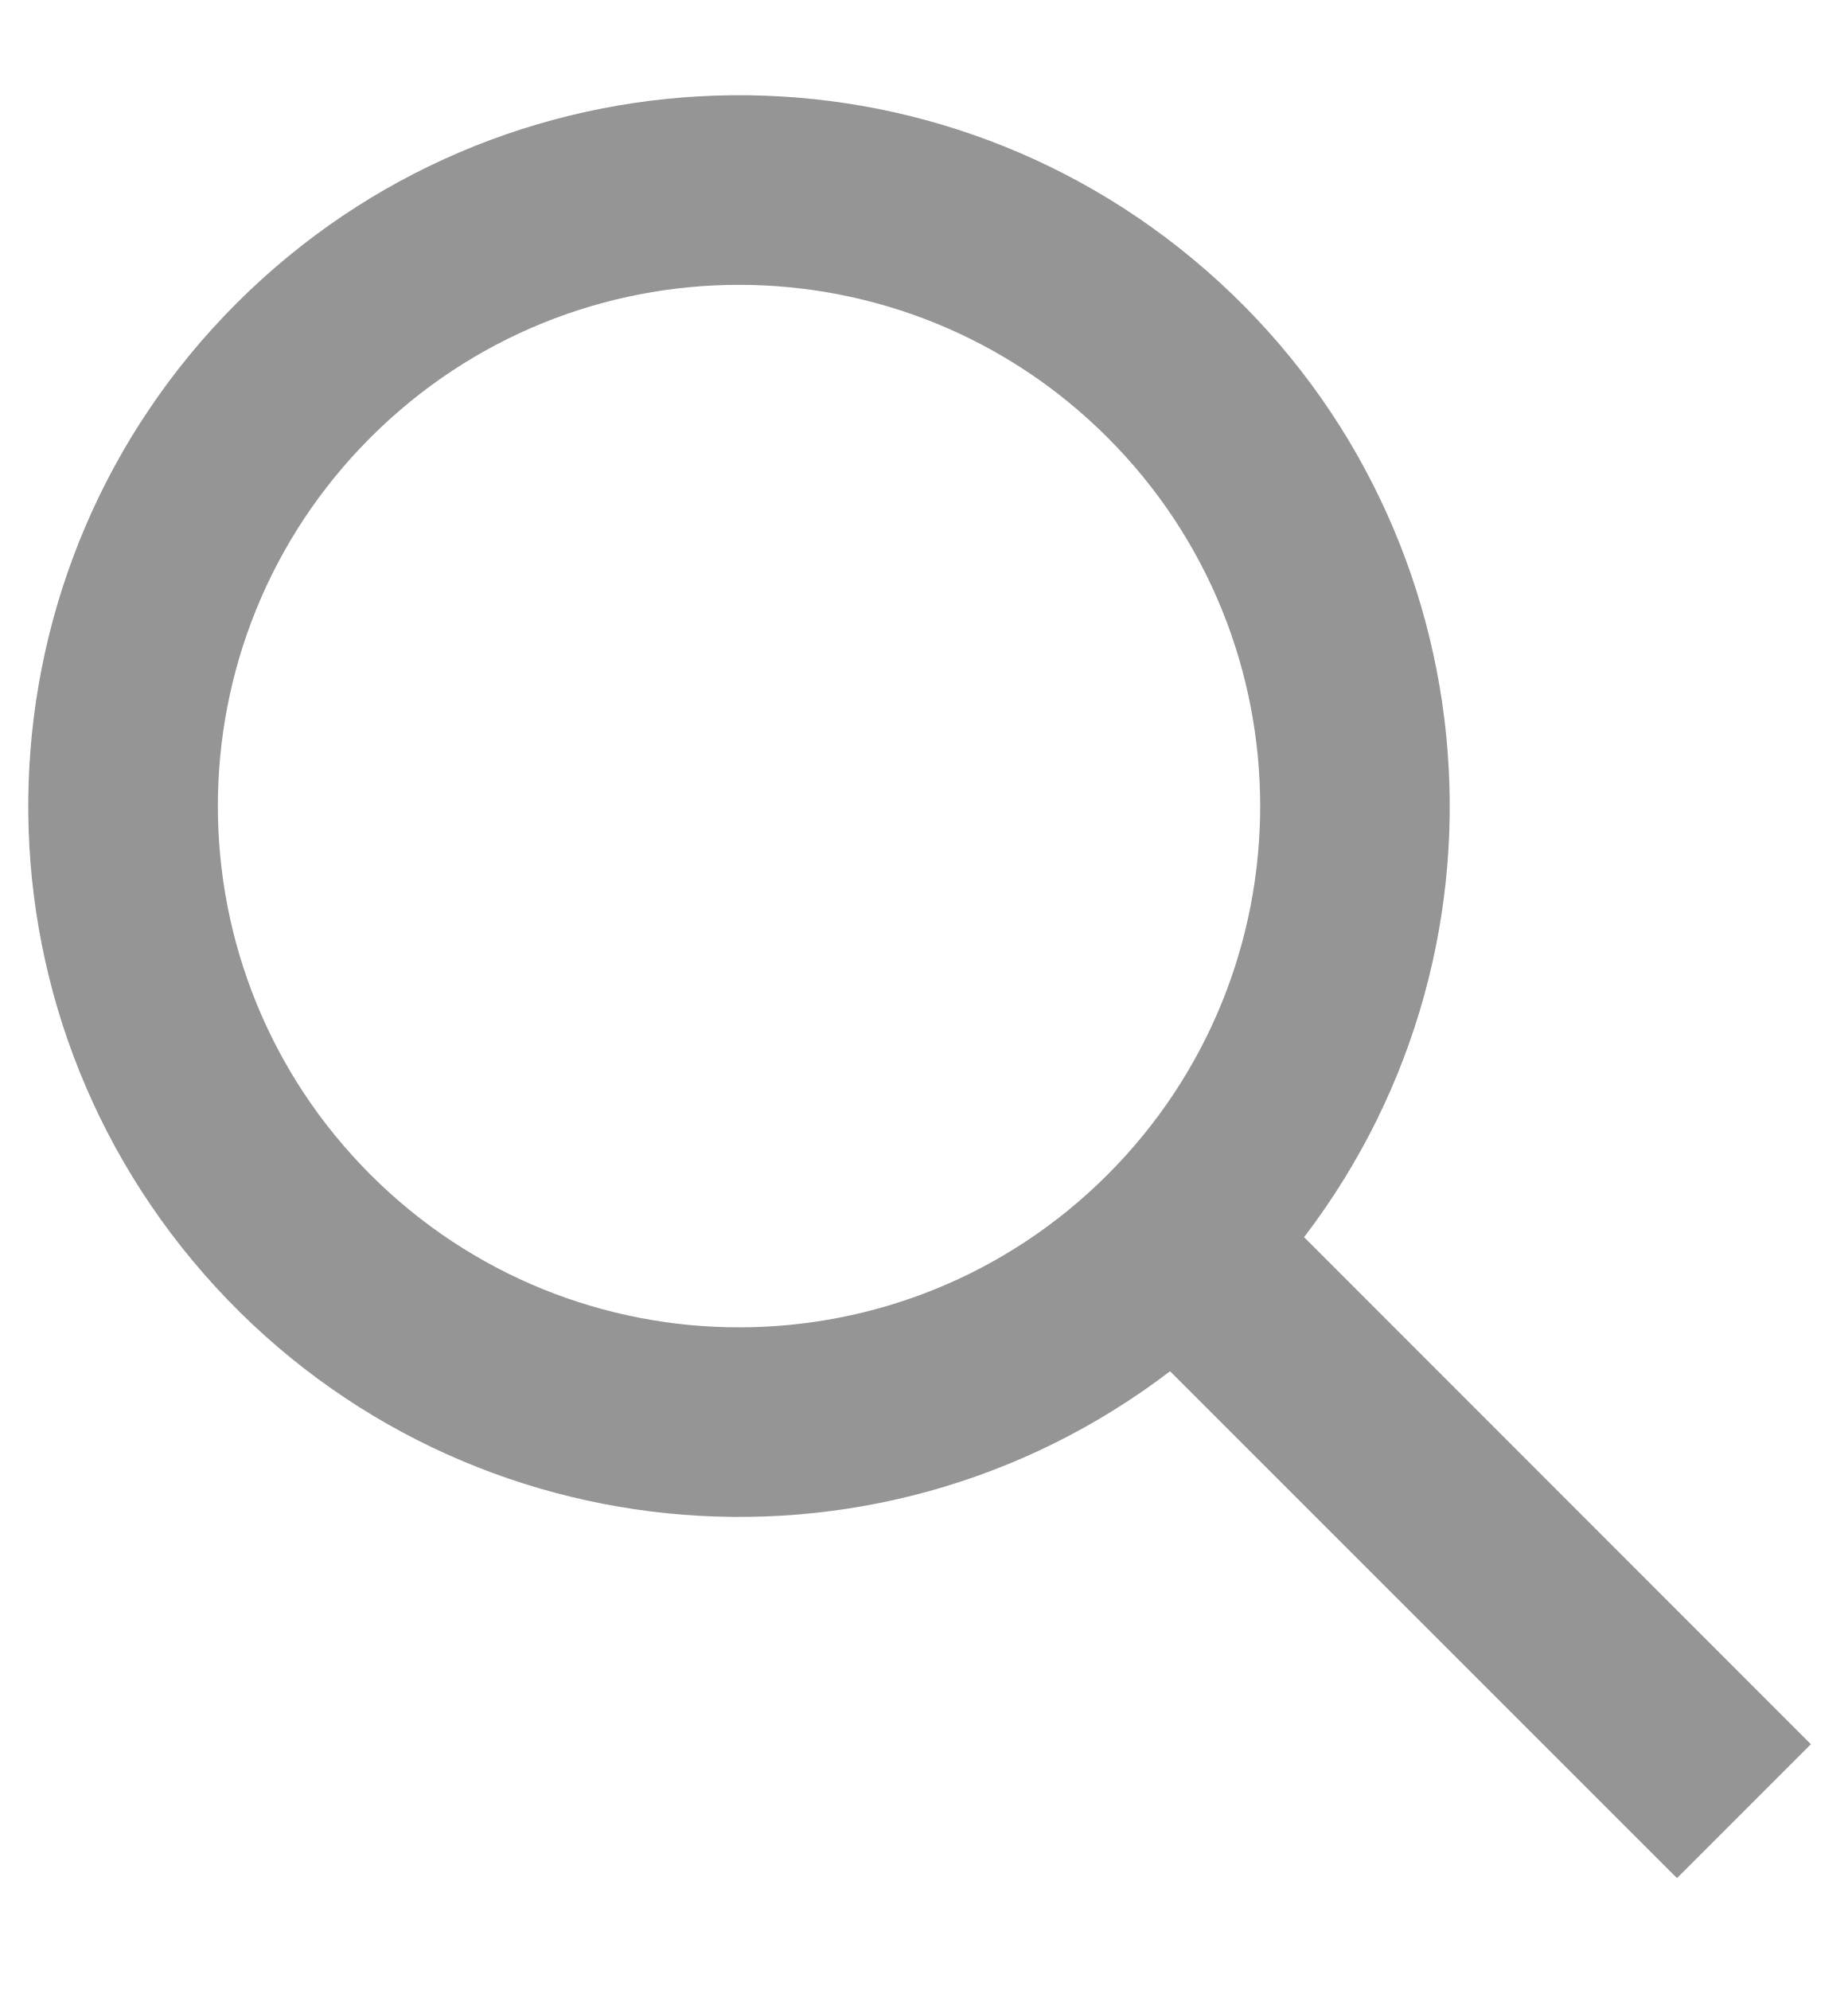
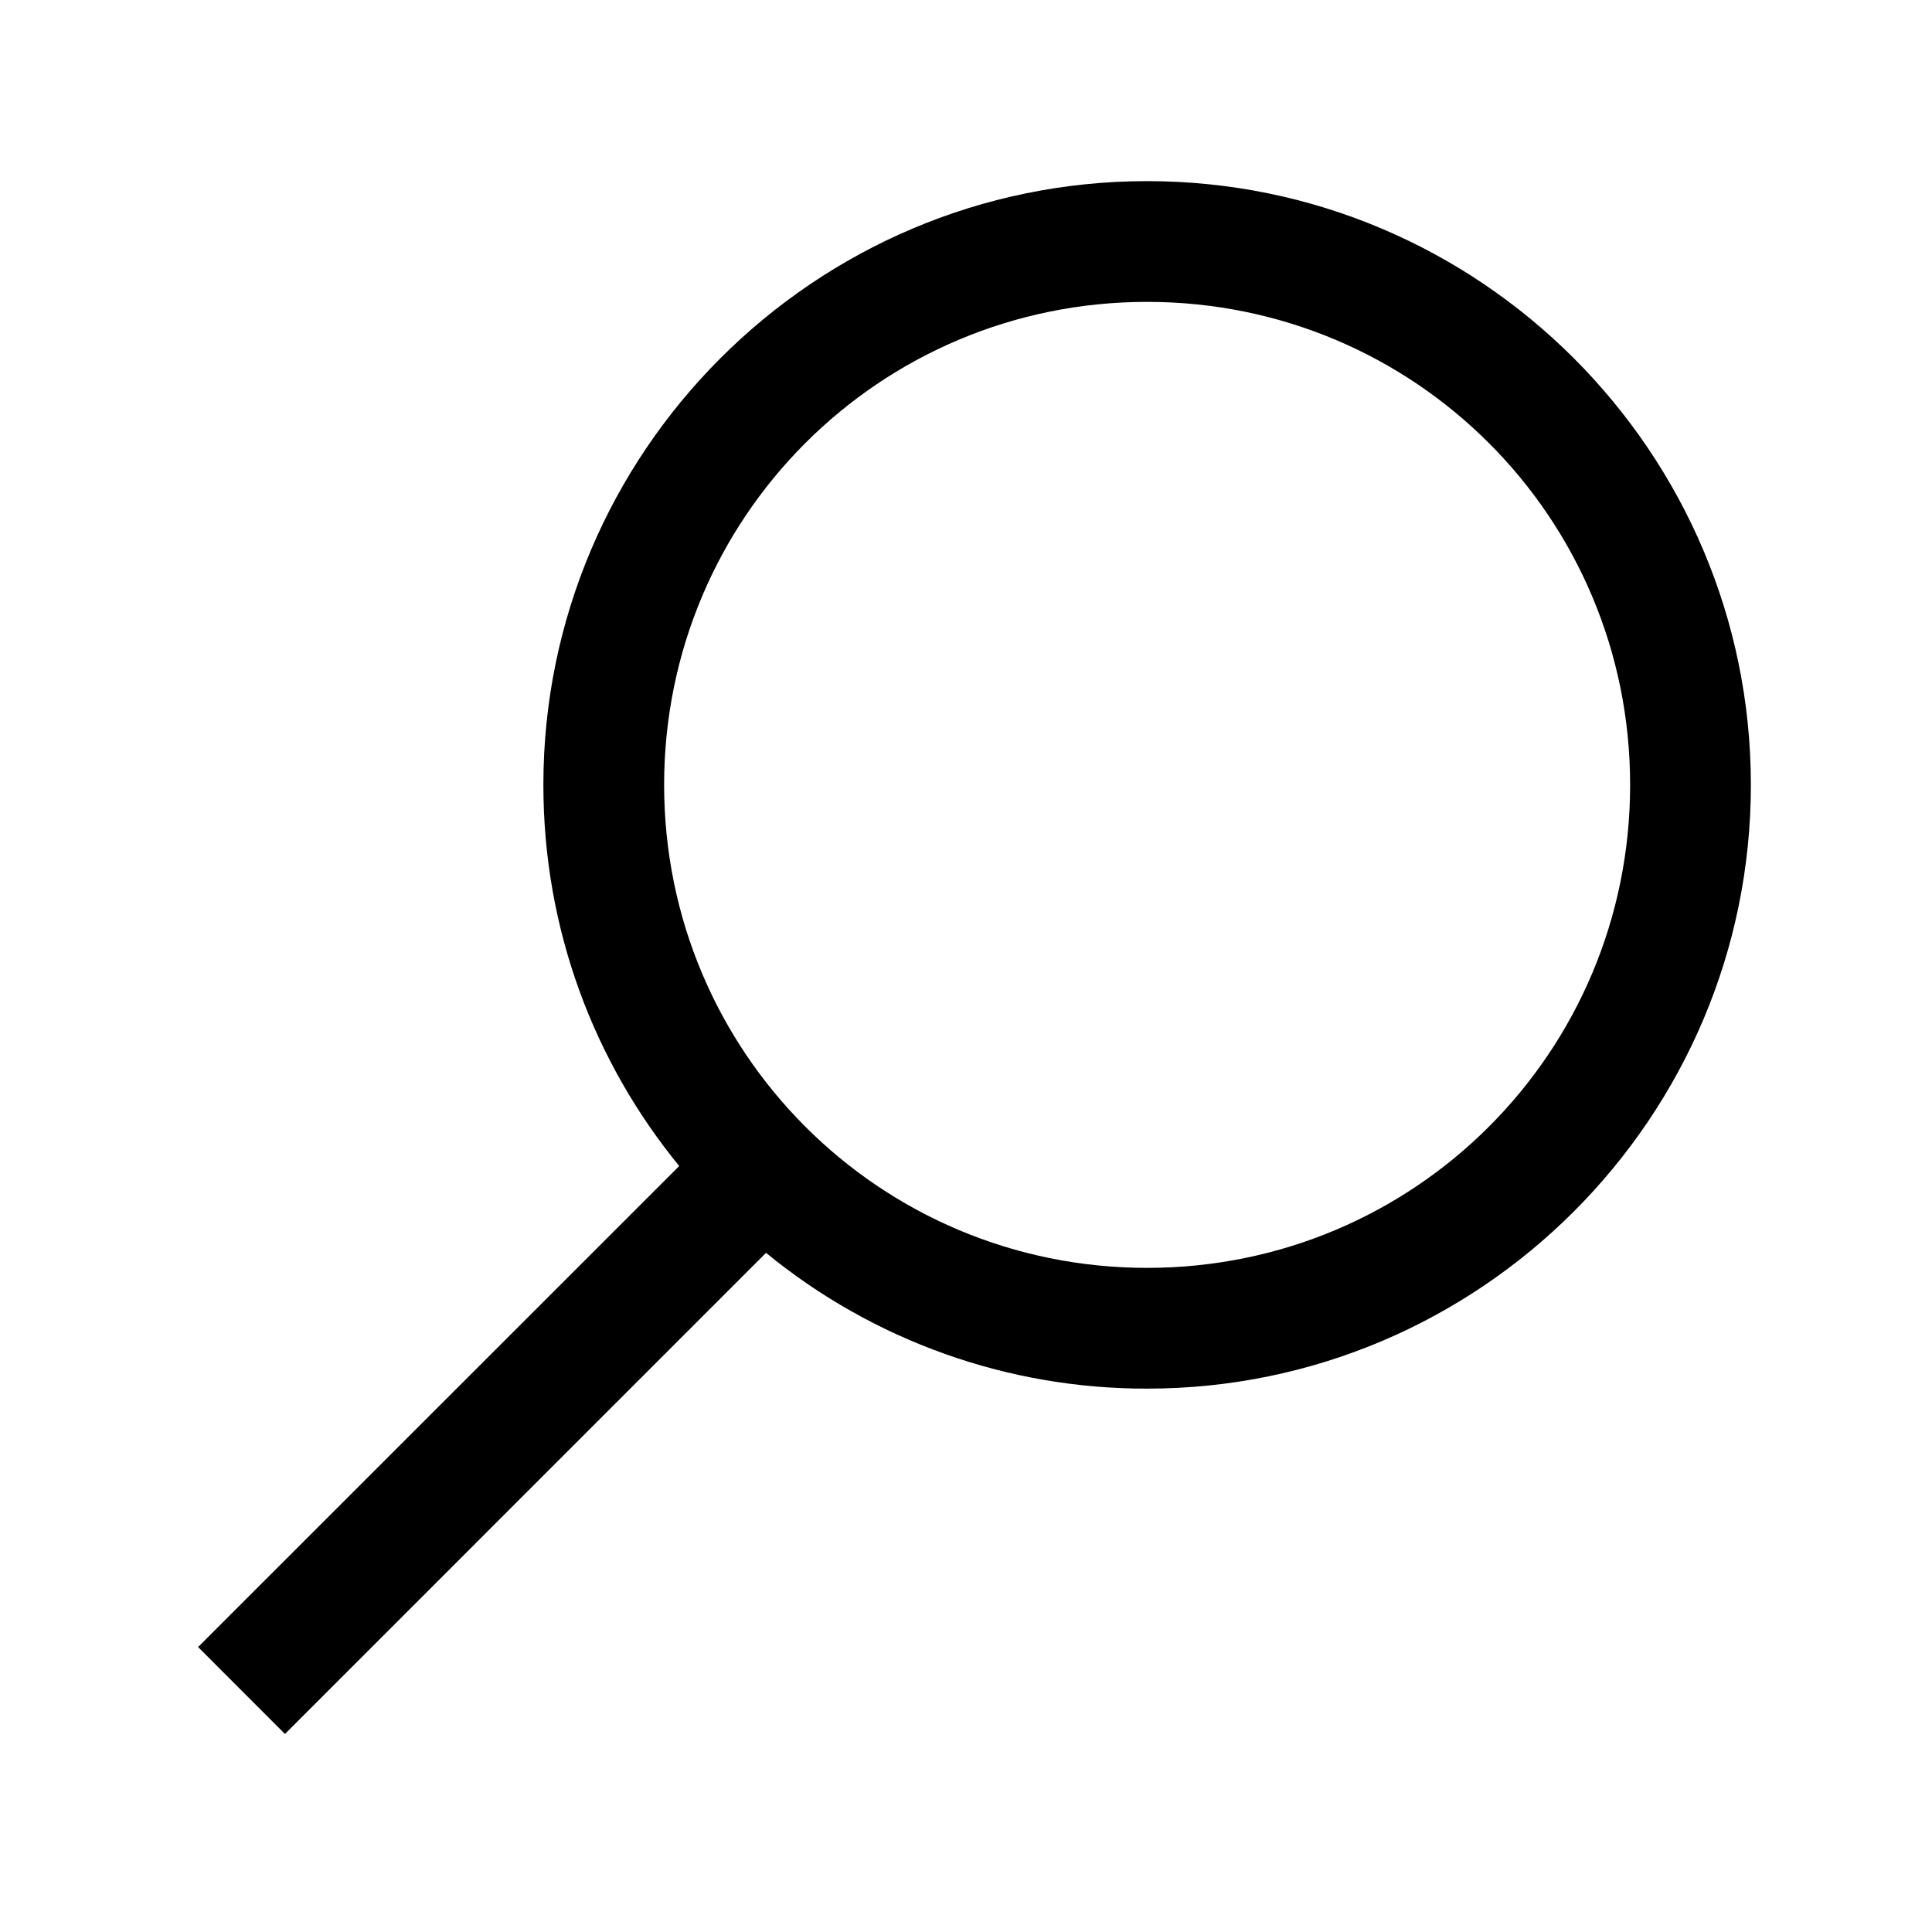
- <svg xmlns="http://www.w3.org/2000/svg" width="13" height="14" fill="none">
-   <path fill-rule="evenodd" clip-rule="evenodd" d="M7.793 8.264a3.667 3.667 0 1 1-5.186-5.186 3.667 3.667 0 0 1 5.186 5.186zm.44 1.383a5.001 5.001 0 1 1 .943-.943l3.566 3.567-.942.942-3.567-3.566z" fill="#959595" />
+ <svg xmlns="http://www.w3.org/2000/svg" width="32" height="32">
+   <path d="M19 3C13.488 3 9 7.488 9 13c0 2.395.84 4.59 2.25 6.313L3.281 27.28 4.72 28.72l7.968-7.969A9.922 9.922 0 0 0 19 23c5.512 0 10-4.488 10-10S24.512 3 19 3zm0 2c4.43 0 8 3.57 8 8s-3.57 8-8 8-8-3.57-8-8 3.57-8 8-8z" />
</svg>
